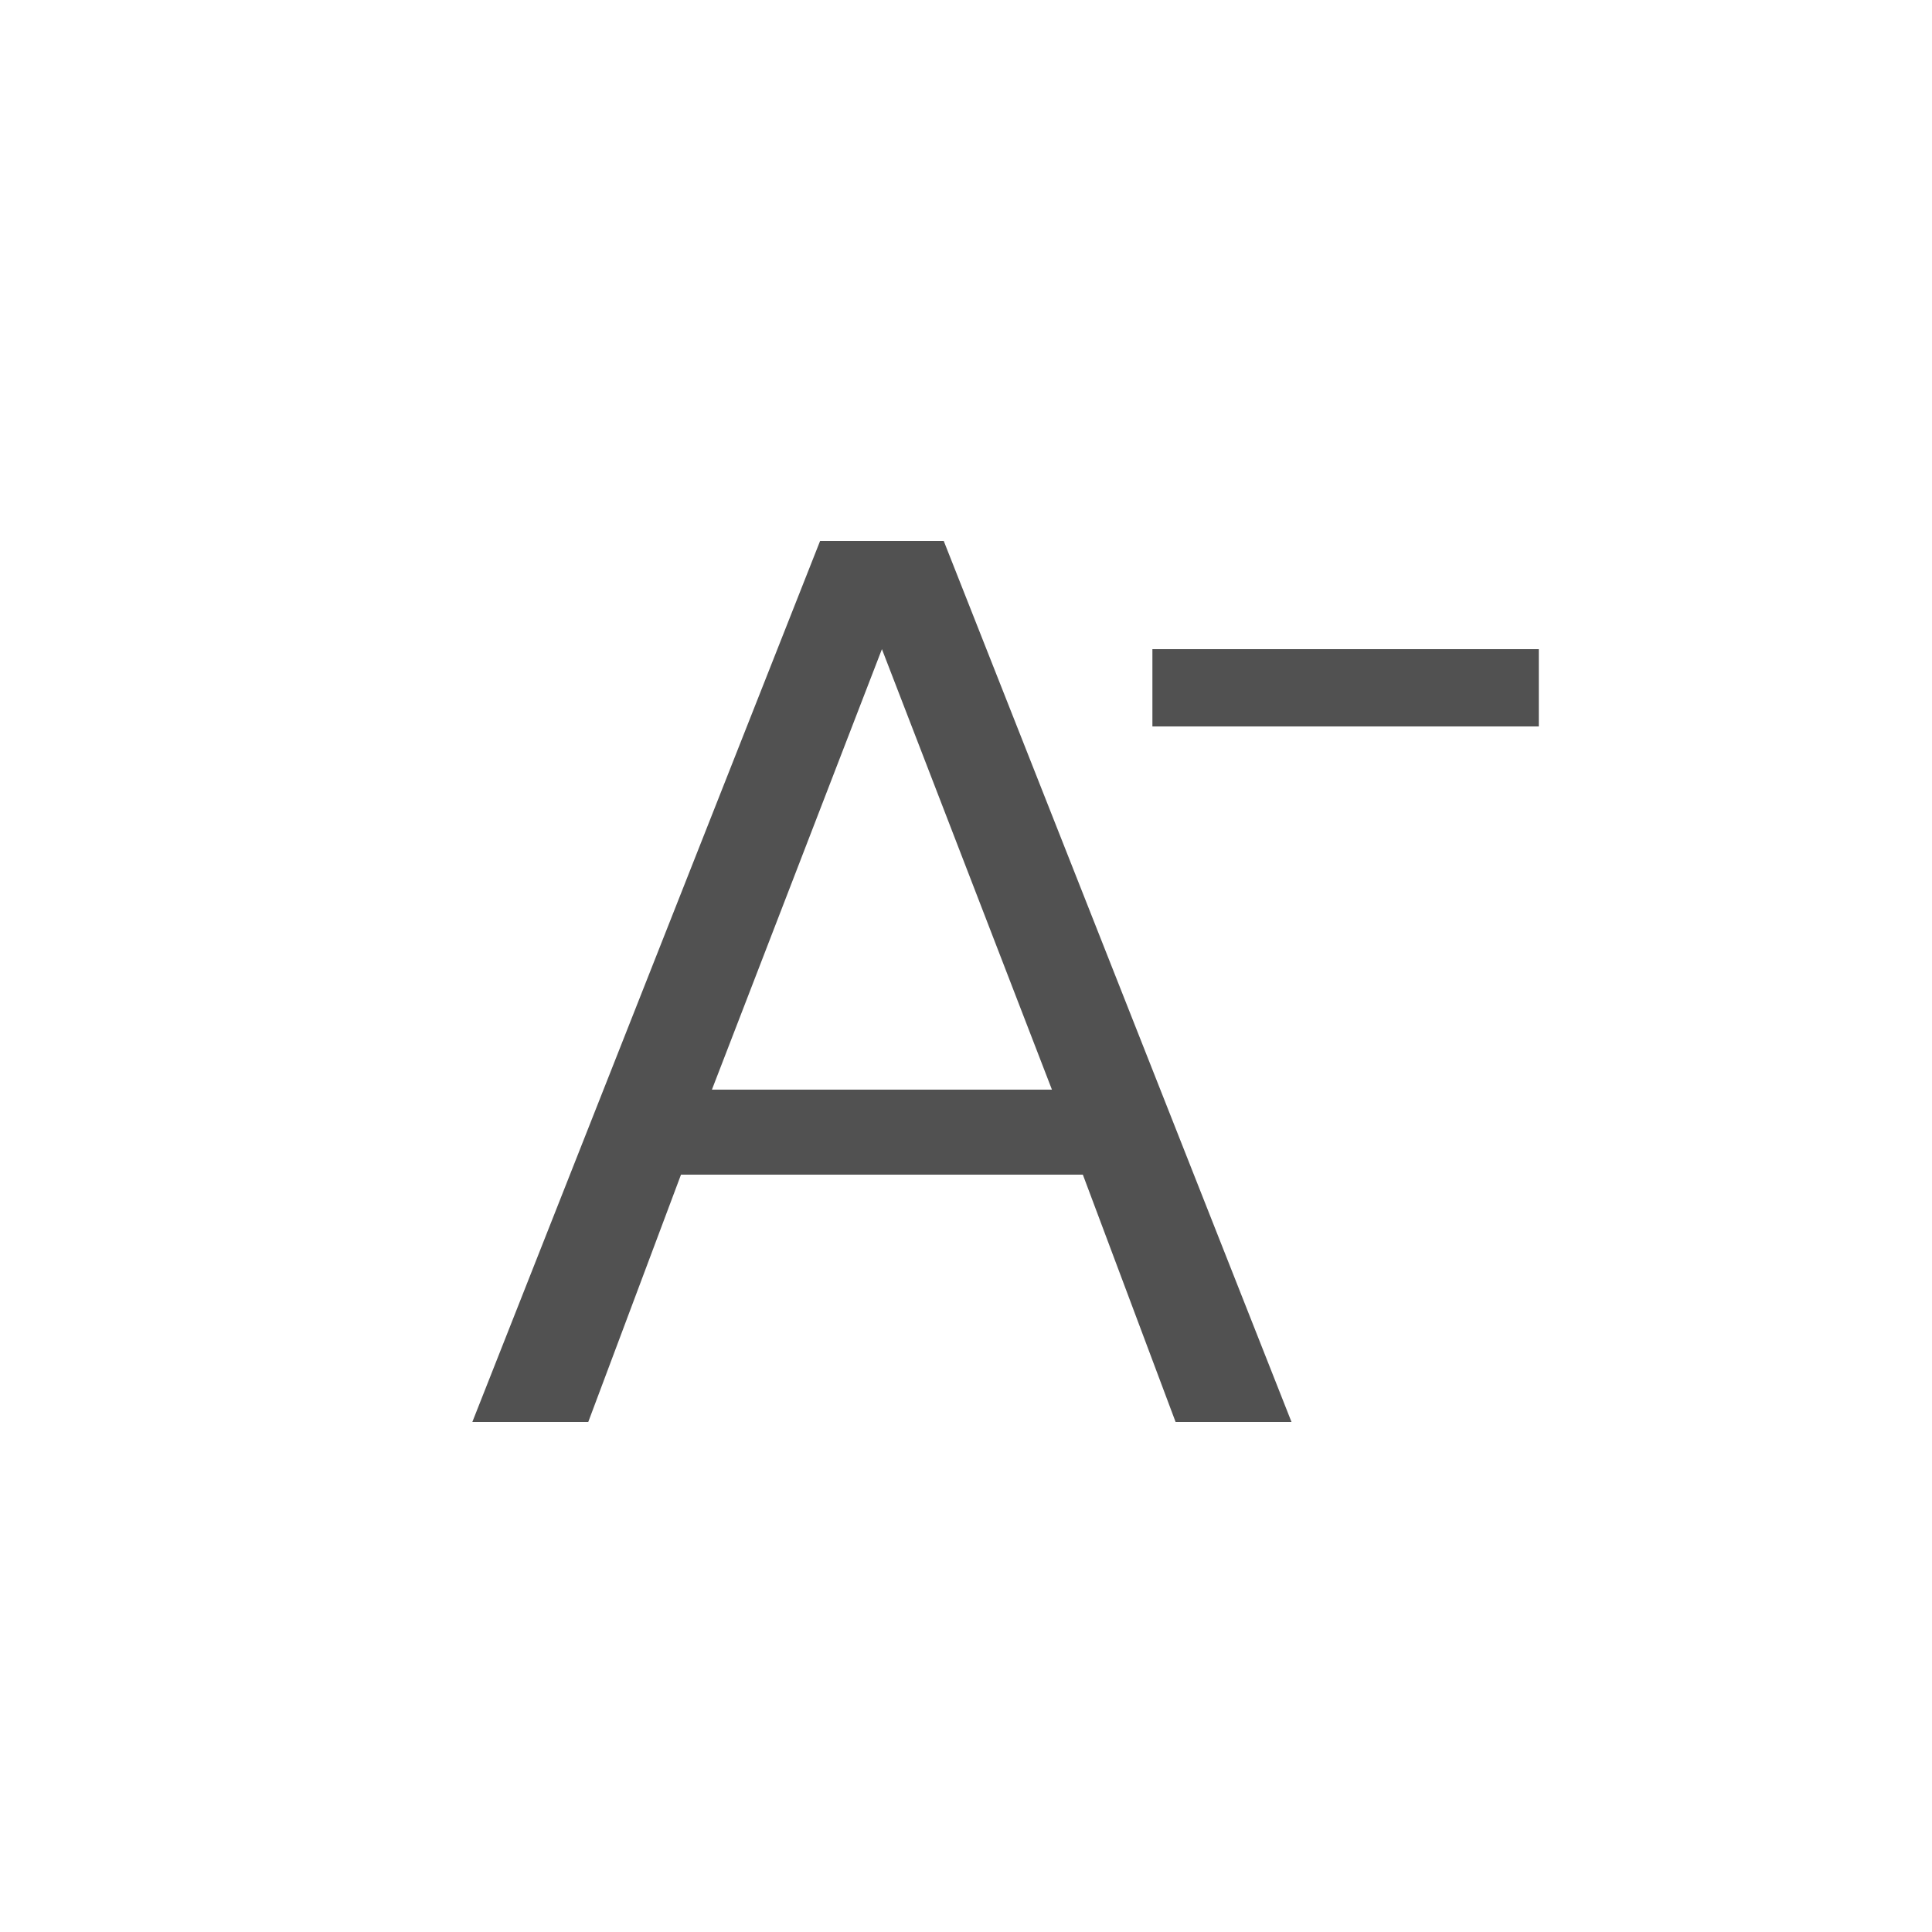
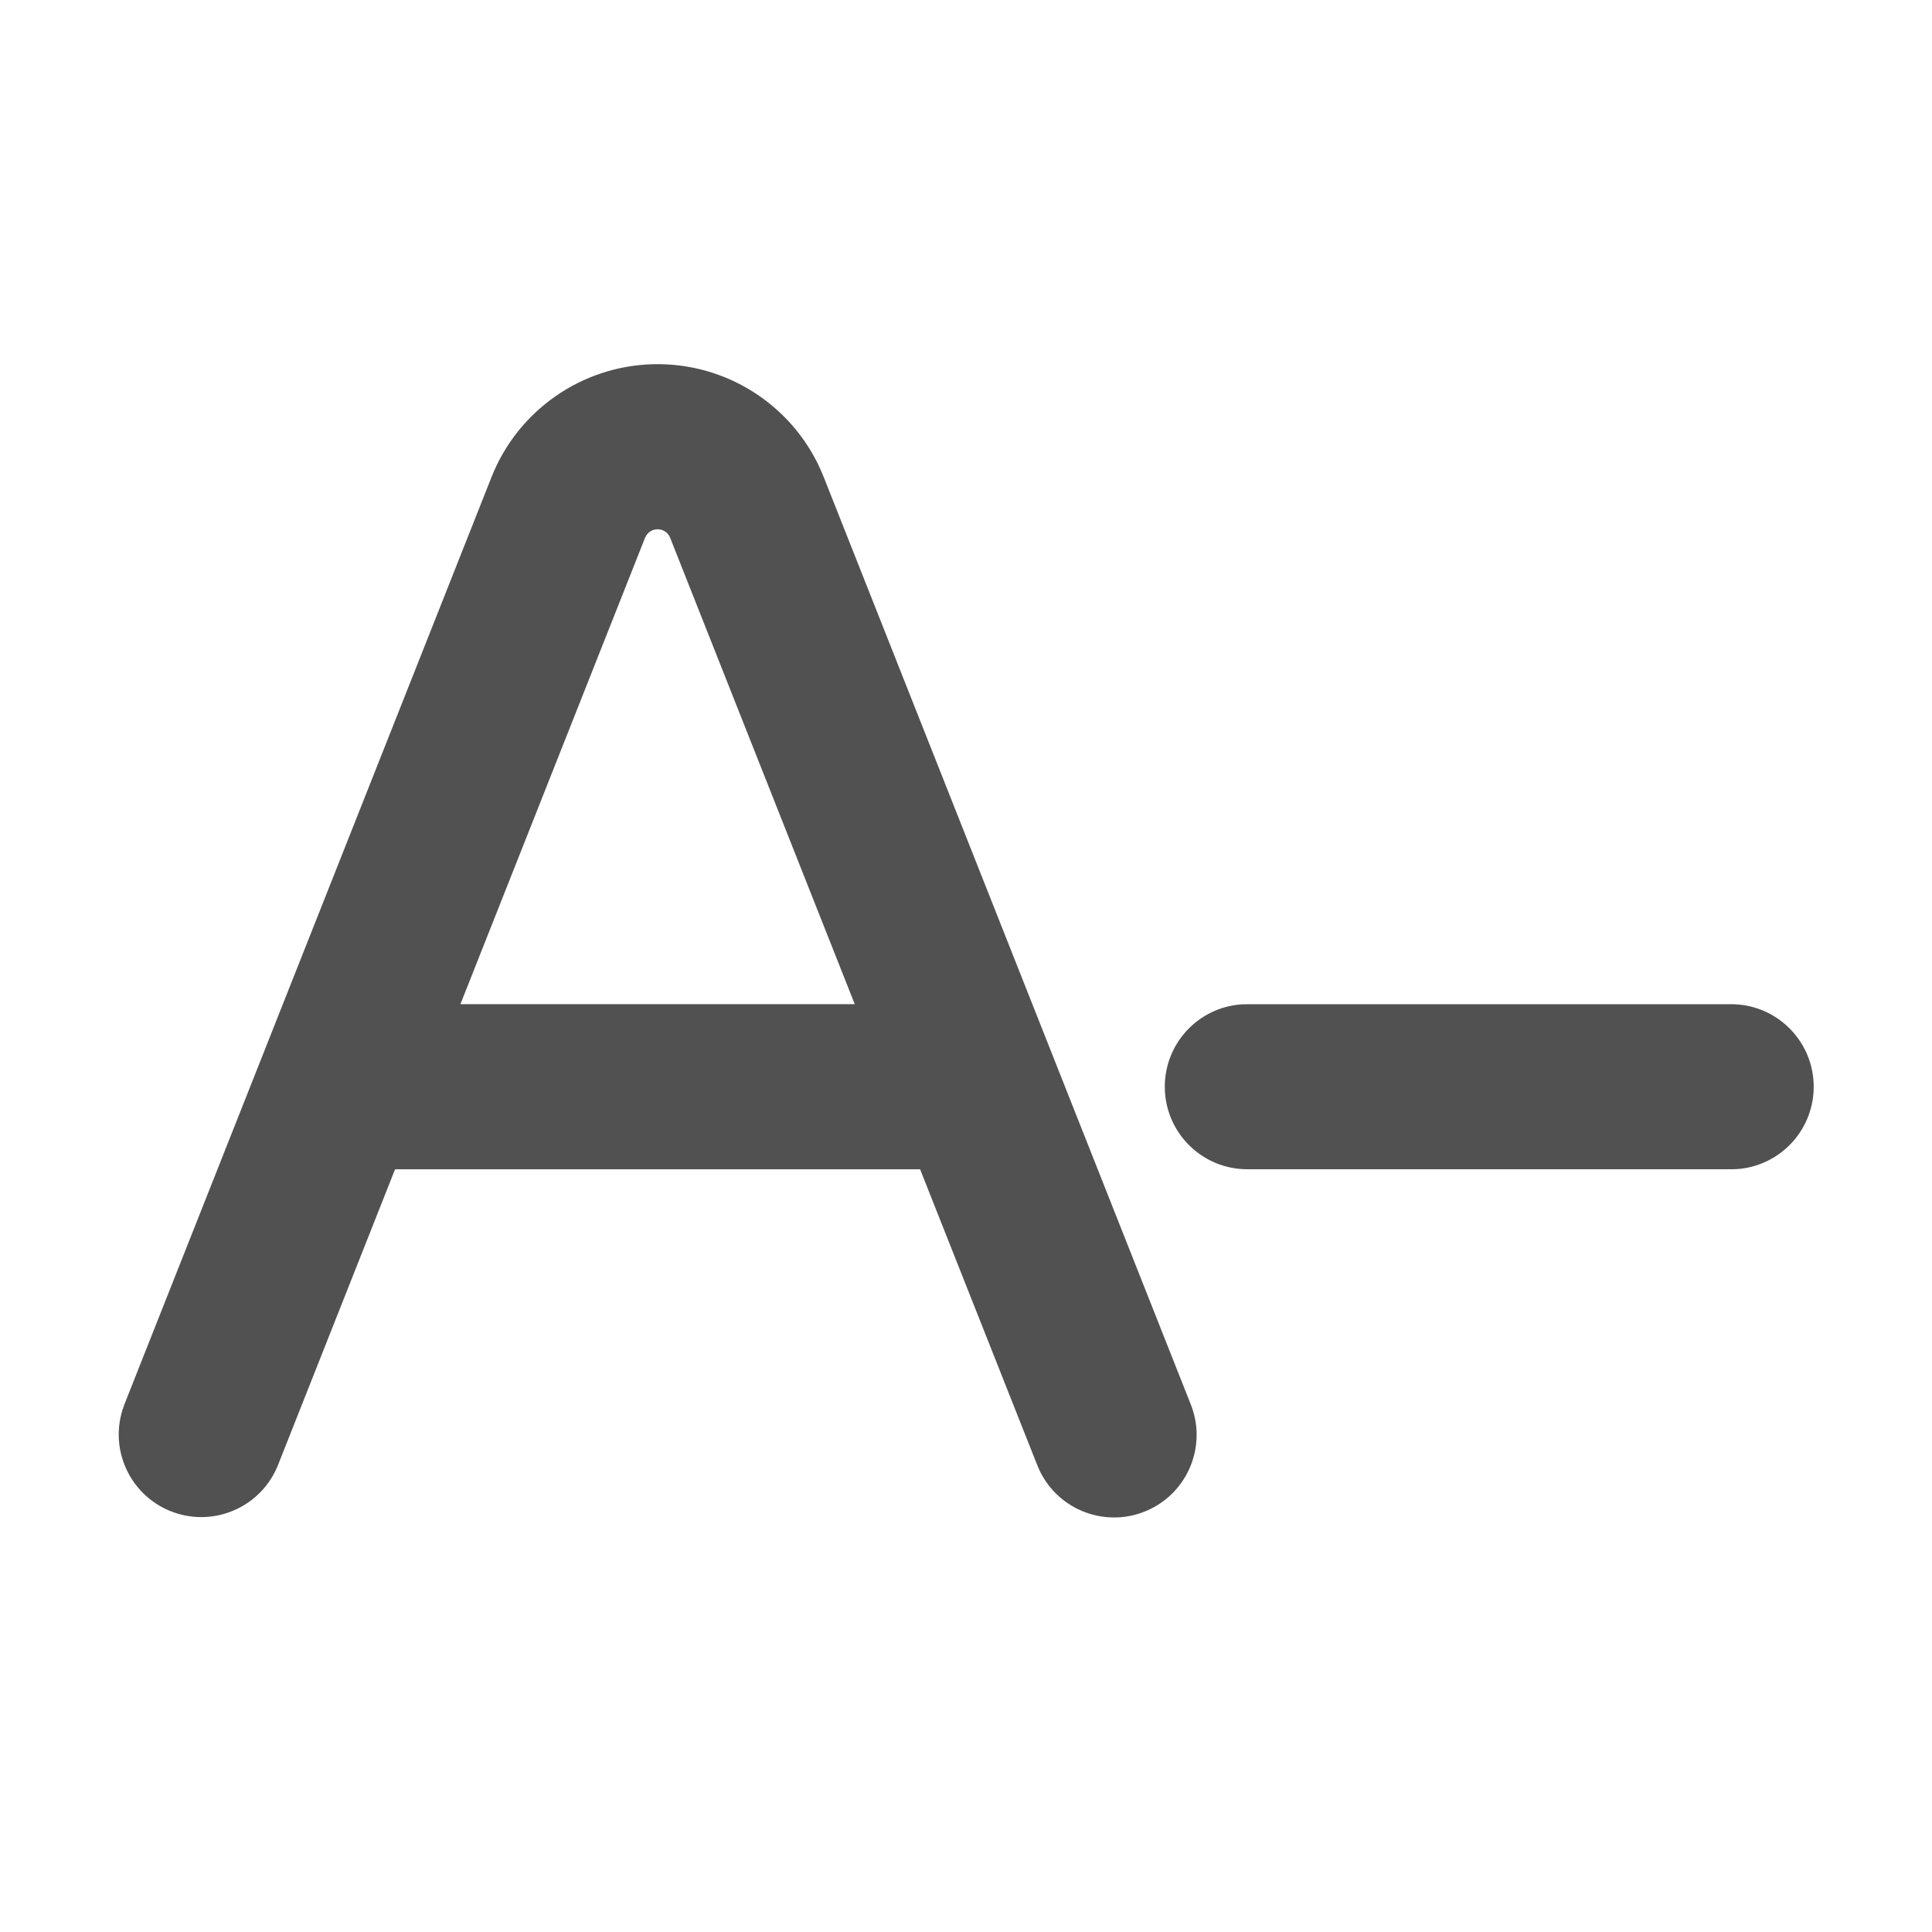
<svg xmlns="http://www.w3.org/2000/svg" class="icon" viewBox="0 0 1024 1024" version="1.1" width="128" height="128">
-   <path d="M500.204 286.72l184.32 466.944h-61.44l-49.152-131.072h-212.992l-49.152 131.072h-61.44l184.32-466.944h65.536z m57.344 290.816l-90.112-233.472-90.112 233.472h180.224z" fill="#515151" />
-   <path d="M610.796 344.064h204.8v40.96h-204.8z" fill="#515151" />
+   <path d="M434.773 248.619l1.813 4.224 194.517 491.435a43.755 43.755 0 0 1-80.064 35.2l-1.301-2.987-62.059-156.736H209.387l-62.037 156.736a43.755 43.755 0 0 1-82.453-29.12l1.067-3.093 194.56-491.435a94.677 94.677 0 0 1 174.272-4.224zM917.333 532.245a43.755 43.755 0 0 1 3.264 87.403L917.333 619.733H661.333a43.755 43.755 0 0 1-3.264-87.403L661.333 532.267h256zM345.899 281.024a7.168 7.168 0 0 0-3.328 2.731l-0.683 1.28-97.856 247.189h209.003L355.2 285.056a7.168 7.168 0 0 0-9.301-4.032z" fill="#515151" />
</svg>
